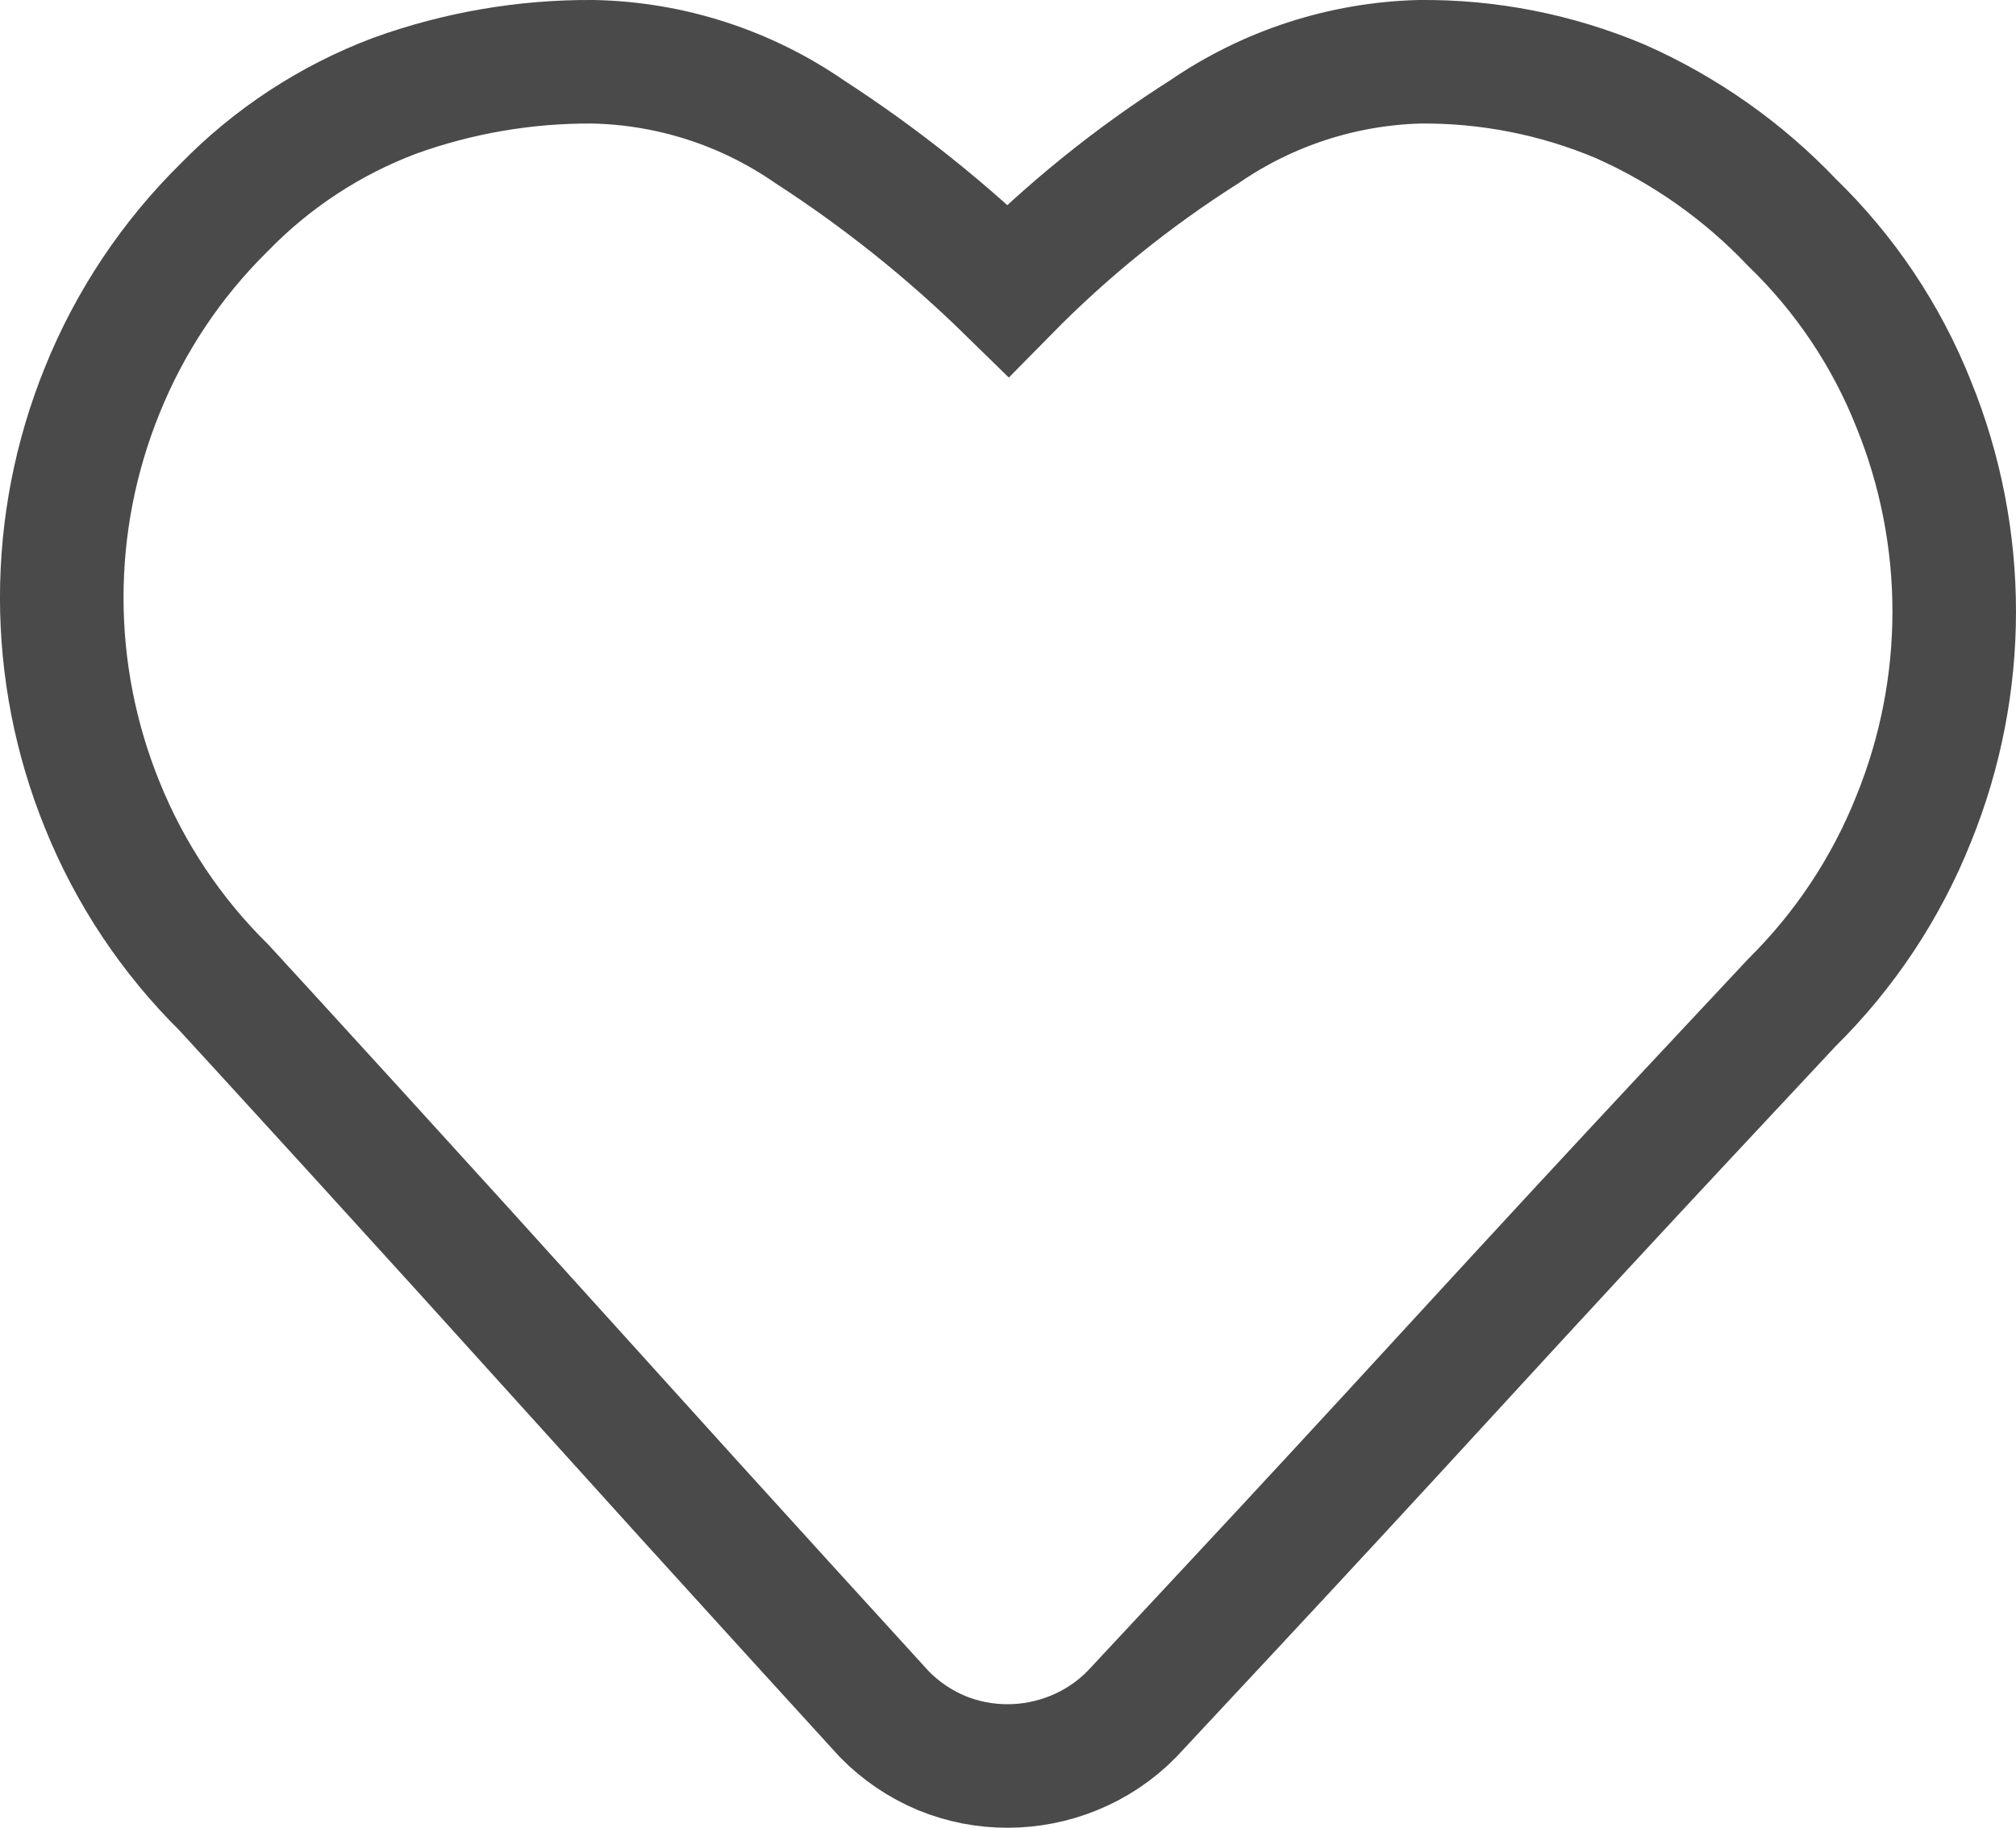
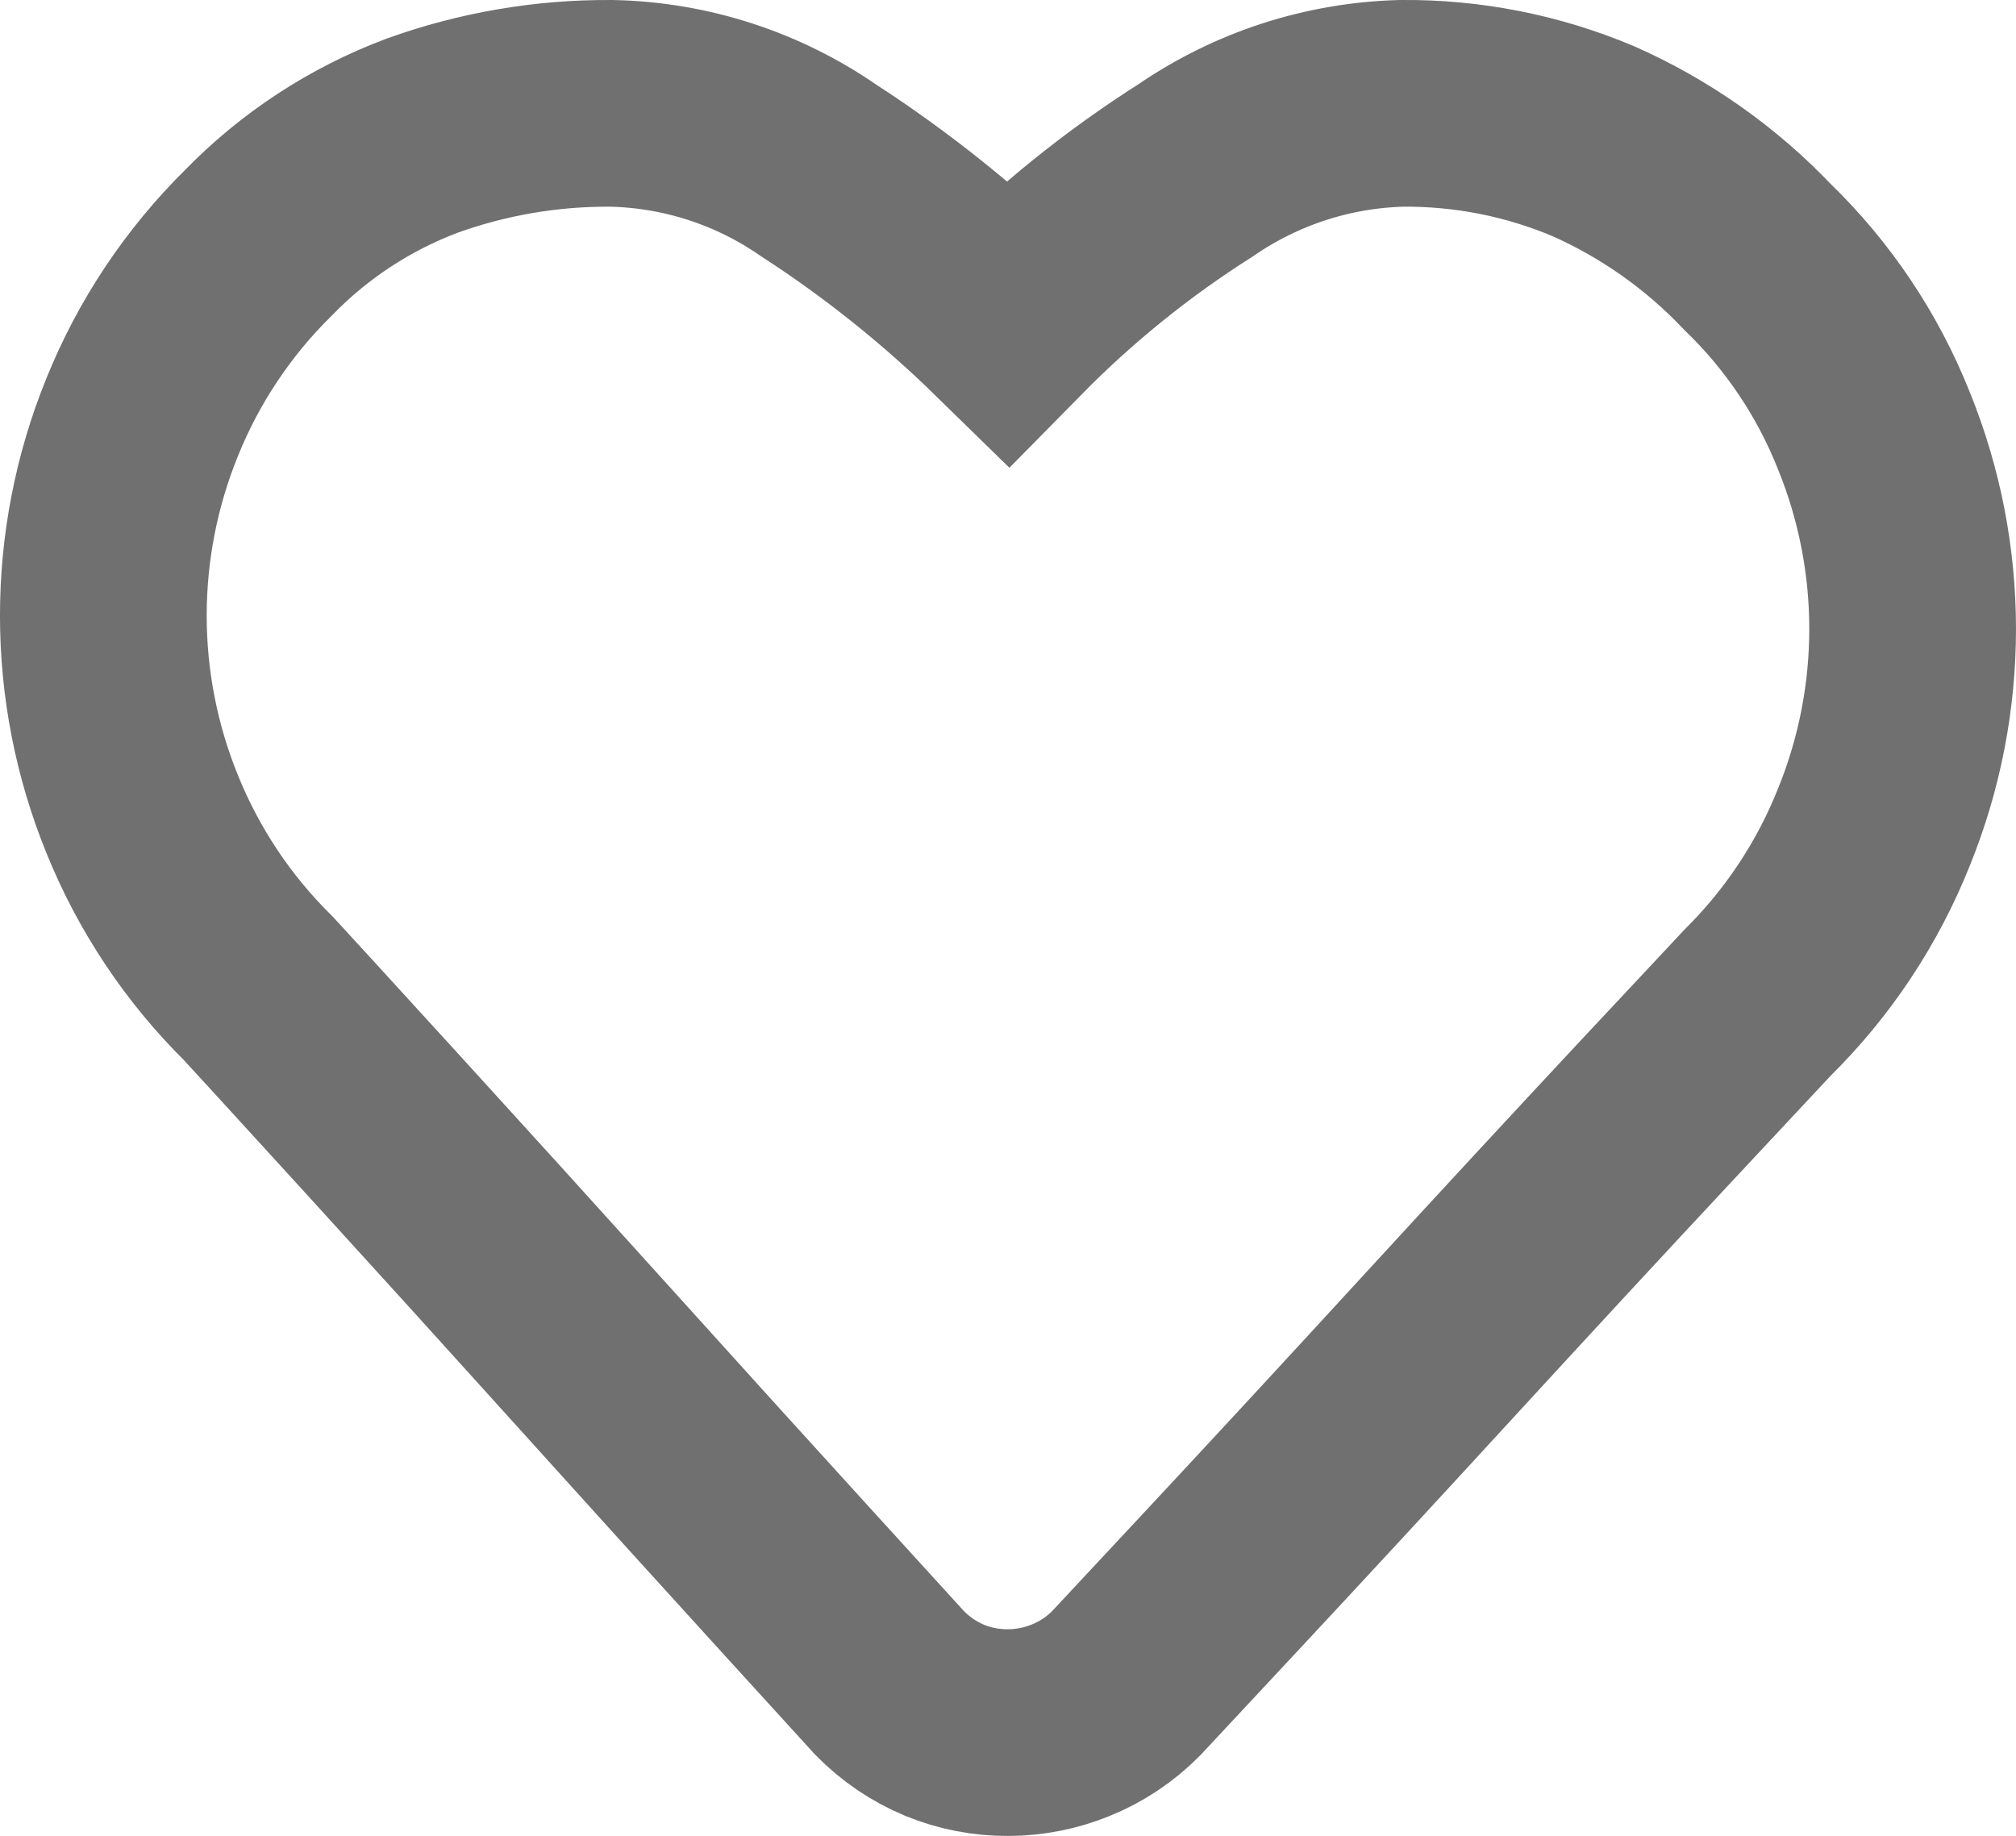
- <svg xmlns="http://www.w3.org/2000/svg" width="65.268" height="59.177" viewBox="0 0 65.268 59.177">
-   <path id="Heart_-_simple-line-icons" data-name="Heart - simple-line-icons" d="M17.2,0a12.787,12.787,0,0,1,7.017,2.269A41.276,41.276,0,0,1,30.634,7.4a35.9,35.9,0,0,1,6.36-5.136A12.906,12.906,0,0,1,43.951,0,16.3,16.3,0,0,1,50.46,1.284,17.377,17.377,0,0,1,56.013,5.2a16.821,16.821,0,0,1,3.941,5.882,17.834,17.834,0,0,1,0,13.436,17.422,17.422,0,0,1-3.941,5.942q-.06.06-3.434,3.673T45.235,42.07q-3.971,4.329-7.285,7.882l-3.314,3.553a5.568,5.568,0,0,1-1.881,1.254,5.664,5.664,0,0,1-2.12.418,5.591,5.591,0,0,1-2.15-.418,5.652,5.652,0,0,1-1.851-1.254l-3.075-3.374q-3.075-3.374-6.9-7.614t-7.255-8q-3.434-3.762-4.15-4.538a17.5,17.5,0,0,1-3.941-5.912,17.834,17.834,0,0,1,0-13.436A17.5,17.5,0,0,1,5.255,4.718,15.17,15.17,0,0,1,10.779,1.1,18.515,18.515,0,0,1,17.2,0Z" transform="translate(2 2)" fill="none" stroke="#4a4a4a" stroke-width="4" />
+ <svg xmlns="http://www.w3.org/2000/svg" width="68.268" height="62.177" viewBox="0 0 68.268 62.177">
+   <path id="Heart_-_simple-line-icons" data-name="Heart - simple-line-icons" d="M17.2,0a12.787,12.787,0,0,1,7.017,2.269A41.276,41.276,0,0,1,30.634,7.4a35.9,35.9,0,0,1,6.36-5.136A12.906,12.906,0,0,1,43.951,0,16.3,16.3,0,0,1,50.46,1.284,17.377,17.377,0,0,1,56.013,5.2a16.821,16.821,0,0,1,3.941,5.882,17.834,17.834,0,0,1,0,13.436,17.422,17.422,0,0,1-3.941,5.942q-.06.06-3.434,3.673T45.235,42.07q-3.971,4.329-7.285,7.882l-3.314,3.553a5.568,5.568,0,0,1-1.881,1.254,5.664,5.664,0,0,1-2.12.418,5.591,5.591,0,0,1-2.15-.418,5.652,5.652,0,0,1-1.851-1.254l-3.075-3.374q-3.075-3.374-6.9-7.614t-7.255-8q-3.434-3.762-4.15-4.538a17.5,17.5,0,0,1-3.941-5.912,17.834,17.834,0,0,1,0-13.436A17.5,17.5,0,0,1,5.255,4.718,15.17,15.17,0,0,1,10.779,1.1,18.515,18.515,0,0,1,17.2,0Z" transform="translate(3.5 3.5)" fill="none" stroke="#707070" stroke-width="7" />
</svg>
